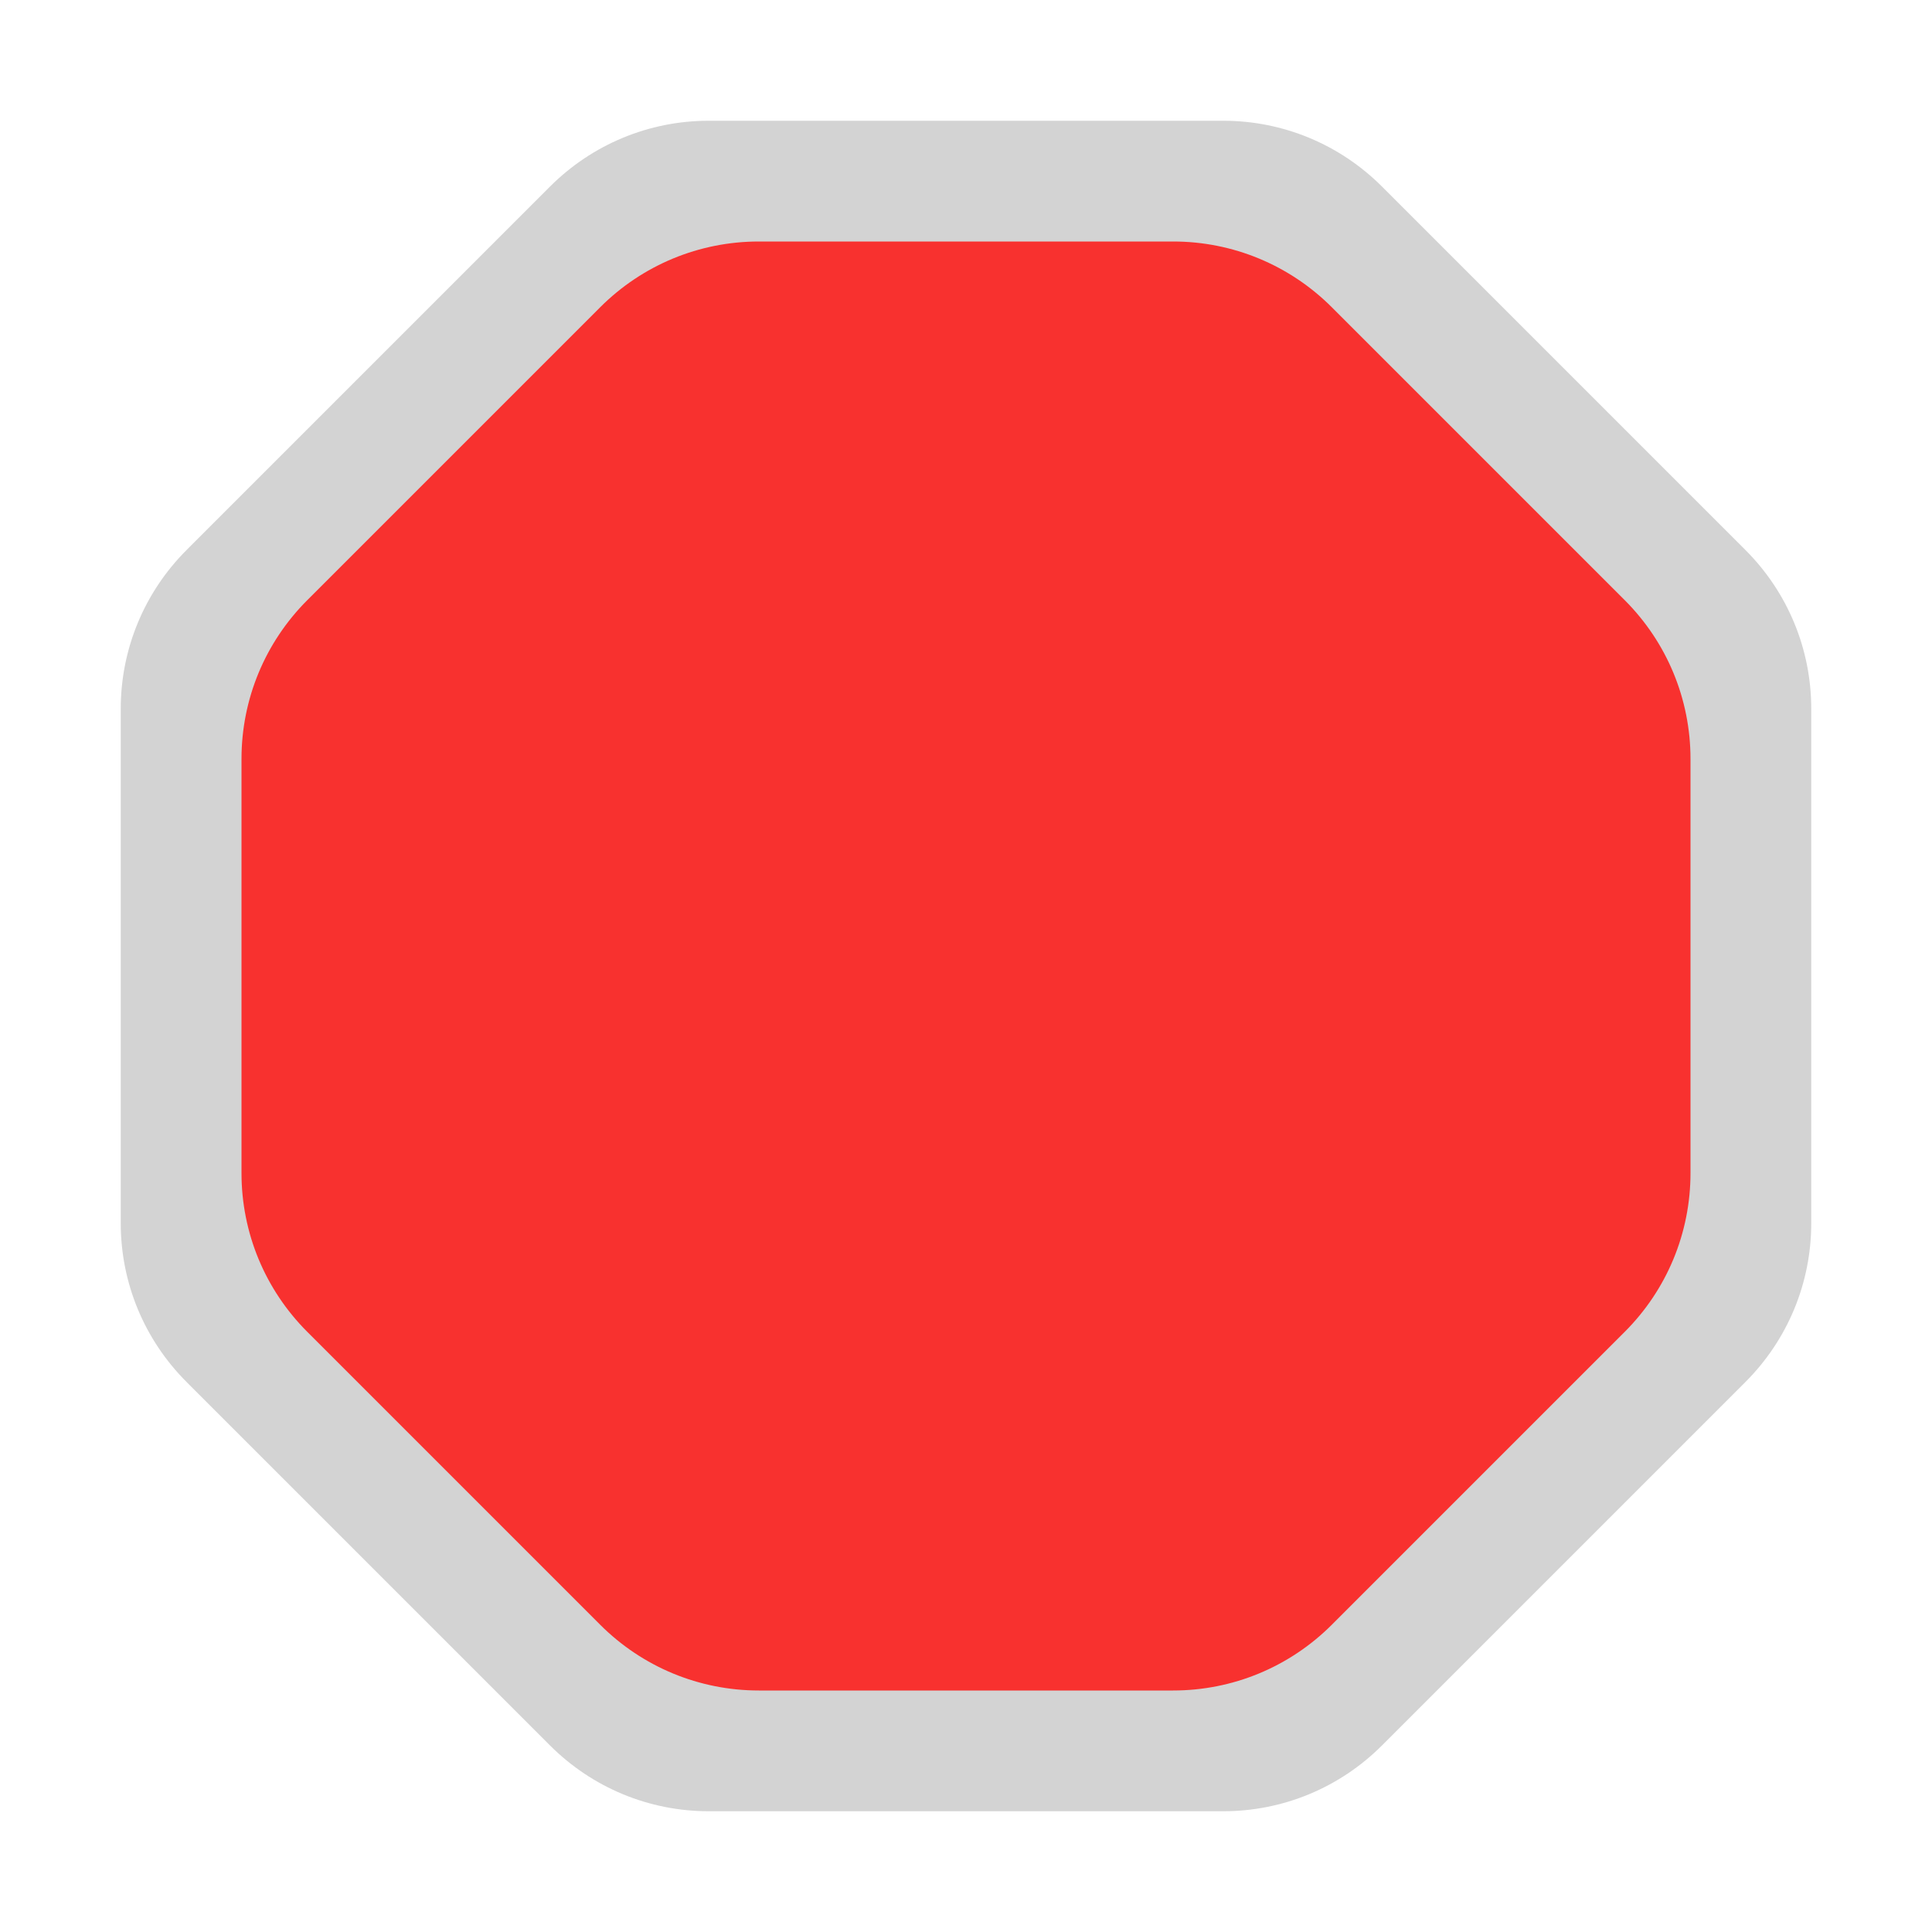
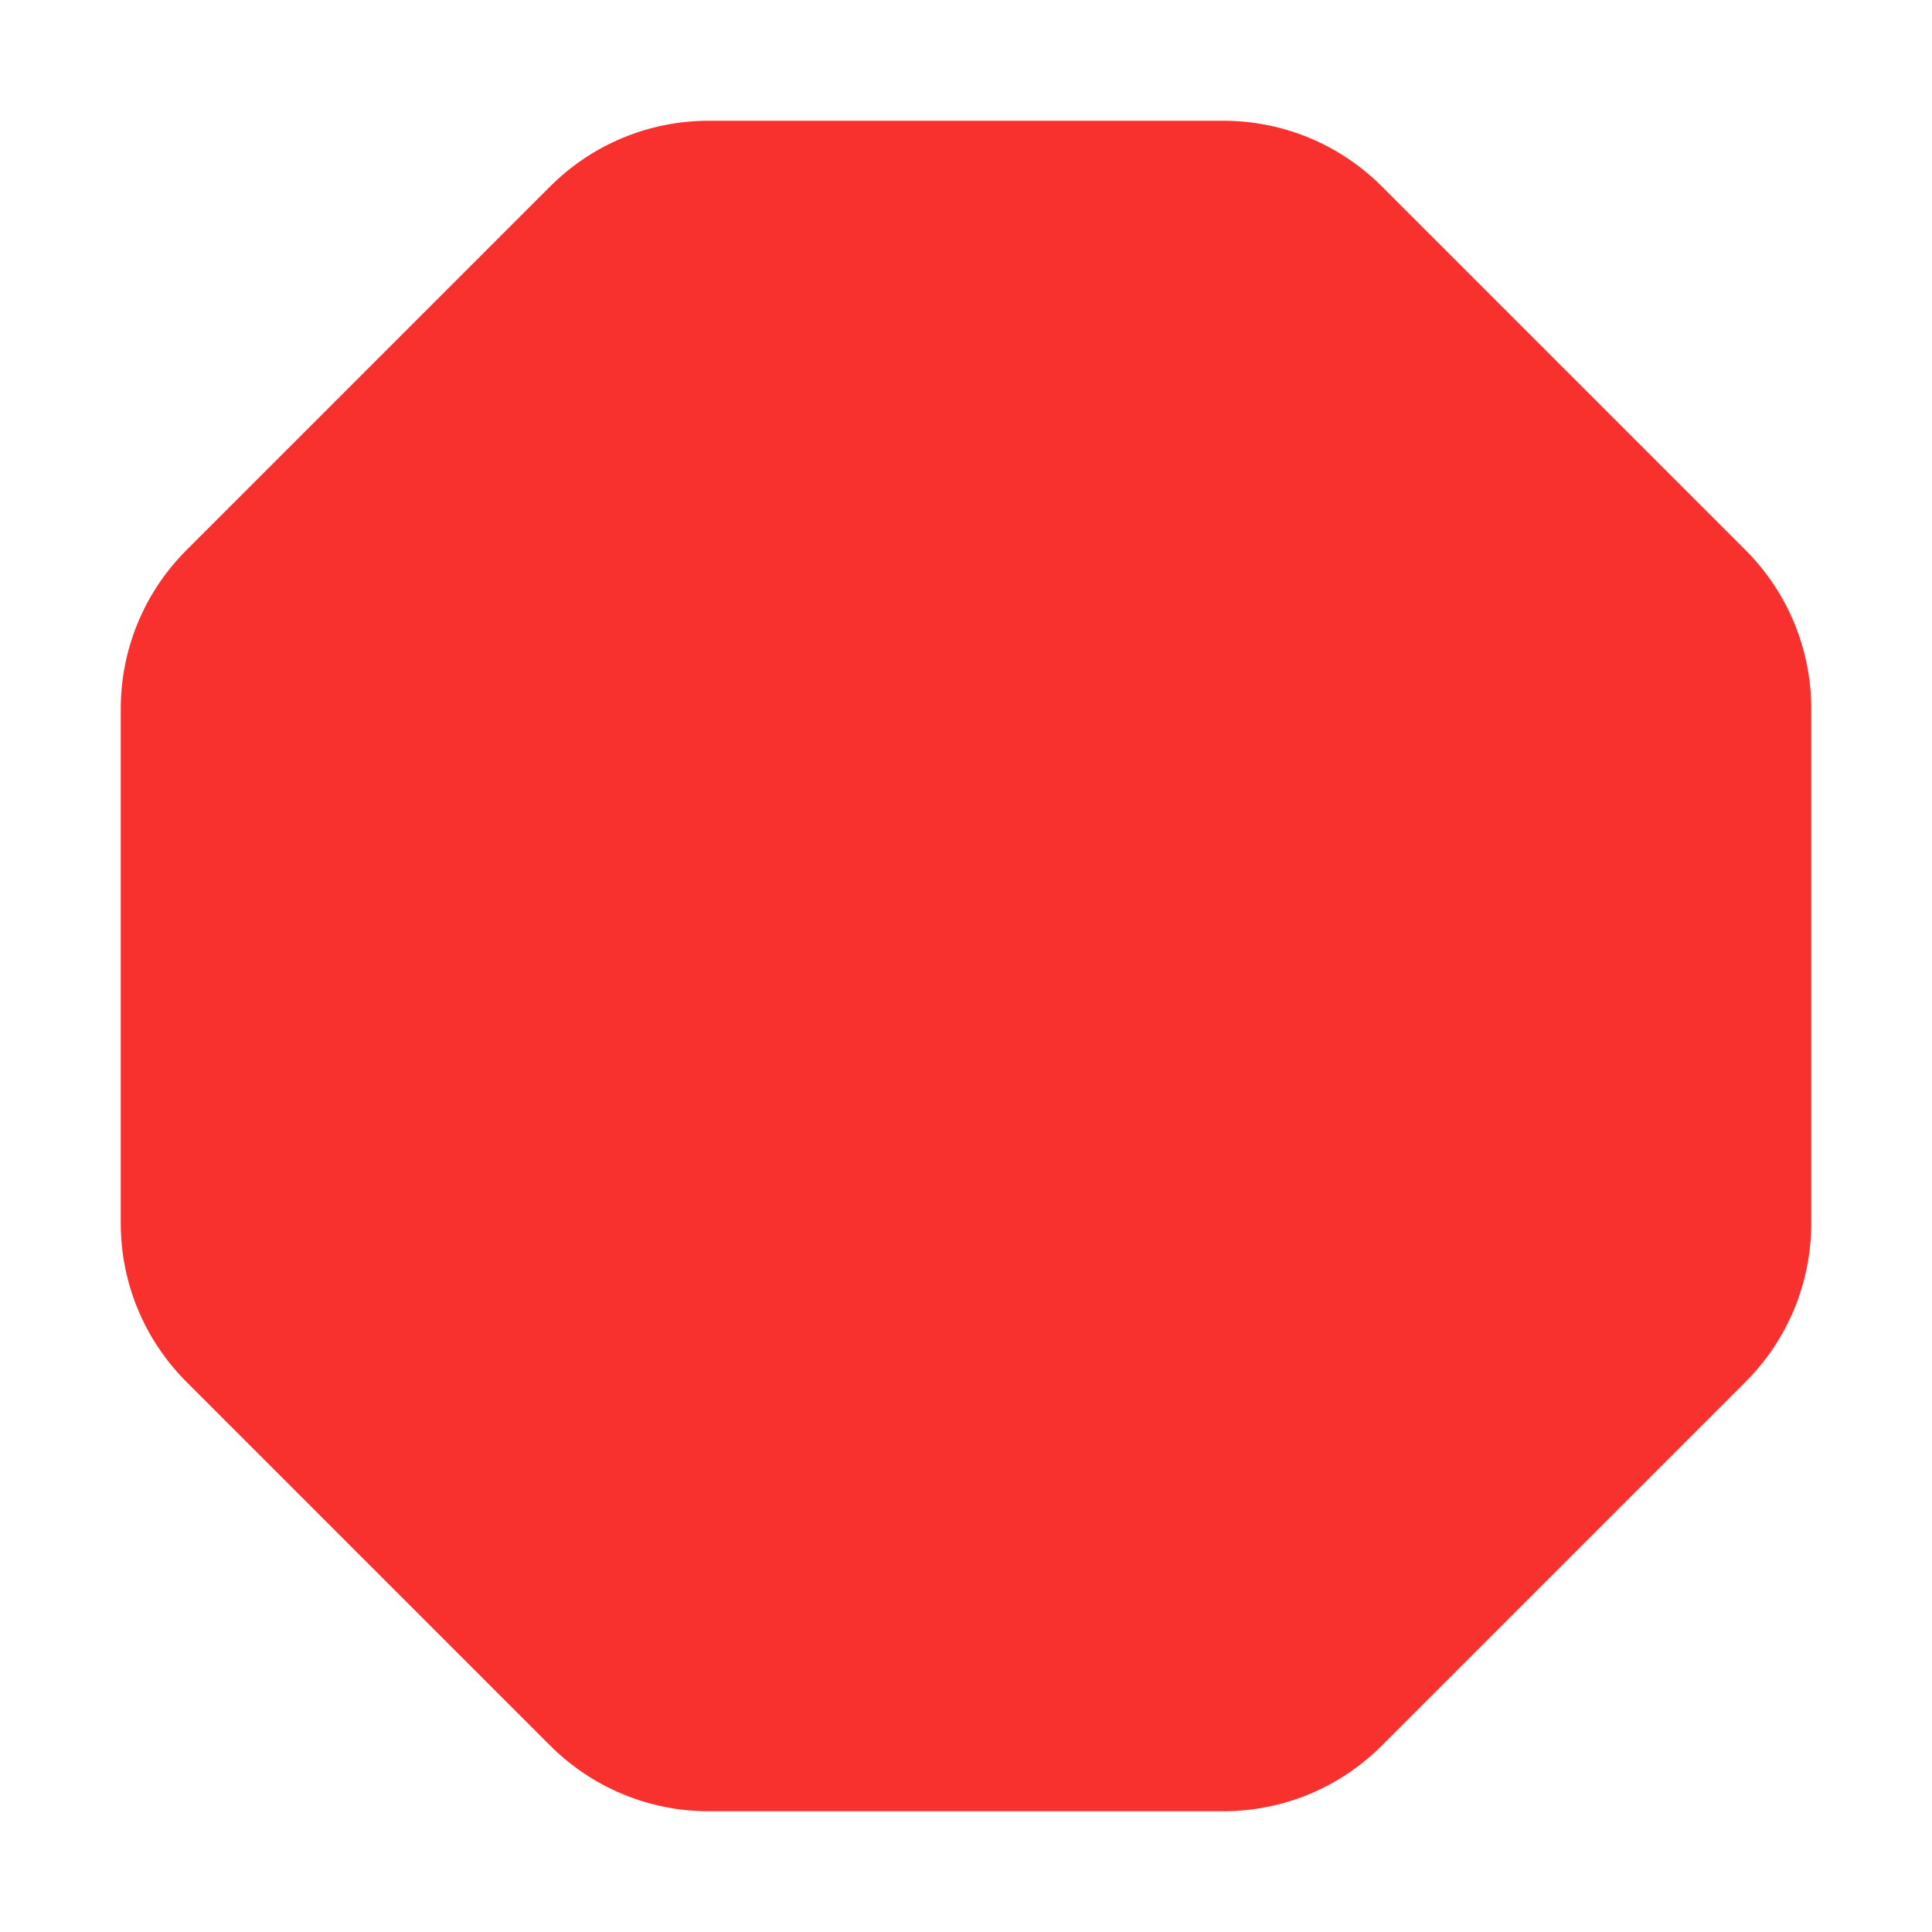
<svg xmlns="http://www.w3.org/2000/svg" width="32" height="32" viewBox="0 0 32 32" fill="none">
-   <path d="M11.74 2H20.26C21.25 2 22.19 2.39 22.89 3.09L28.91 9.11C29.61 9.81 30 10.75 30 11.74V20.26C30 21.25 29.61 22.19 28.91 22.89L22.89 28.91C22.19 29.61 21.25 30 20.26 30H11.74C10.75 30 9.81 29.61 9.11 28.91L3.09 22.89C2.39 22.19 2 21.25 2 20.26V11.74C2 10.75 2.39 9.81 3.09 9.11L9.11 3.09C9.81 2.39 10.75 2 11.74 2Z" fill="#D3D3D3" />
-   <path d="M12.57 4H19.43C20.42 4 21.36 4.39 22.06 5.09L26.91 9.94C27.61 10.64 28 11.58 28 12.57V19.43C28 20.42 27.61 21.36 26.91 22.06L22.06 26.91C21.36 27.61 20.42 28 19.43 28H12.57C11.58 28 10.64 27.61 9.94 26.91L5.09 22.06C4.39 21.36 4 20.42 4 19.43V12.57C4 11.58 4.39 10.64 5.09 9.94L9.94 5.09C10.64 4.39 11.58 4 12.57 4Z" fill="#F8312F" />
+   <path d="M11.74 2H20.26C21.25 2 22.19 2.39 22.89 3.09L28.91 9.11C29.61 9.81 30 10.75 30 11.74V20.26C30 21.25 29.61 22.19 28.91 22.89L22.89 28.91C22.19 29.61 21.25 30 20.26 30H11.74C10.75 30 9.81 29.61 9.11 28.91L3.09 22.89C2.39 22.19 2 21.25 2 20.26V11.74C2 10.75 2.39 9.81 3.09 9.11L9.11 3.09C9.81 2.39 10.75 2 11.74 2Z" fill="#F8312F" />
</svg>
